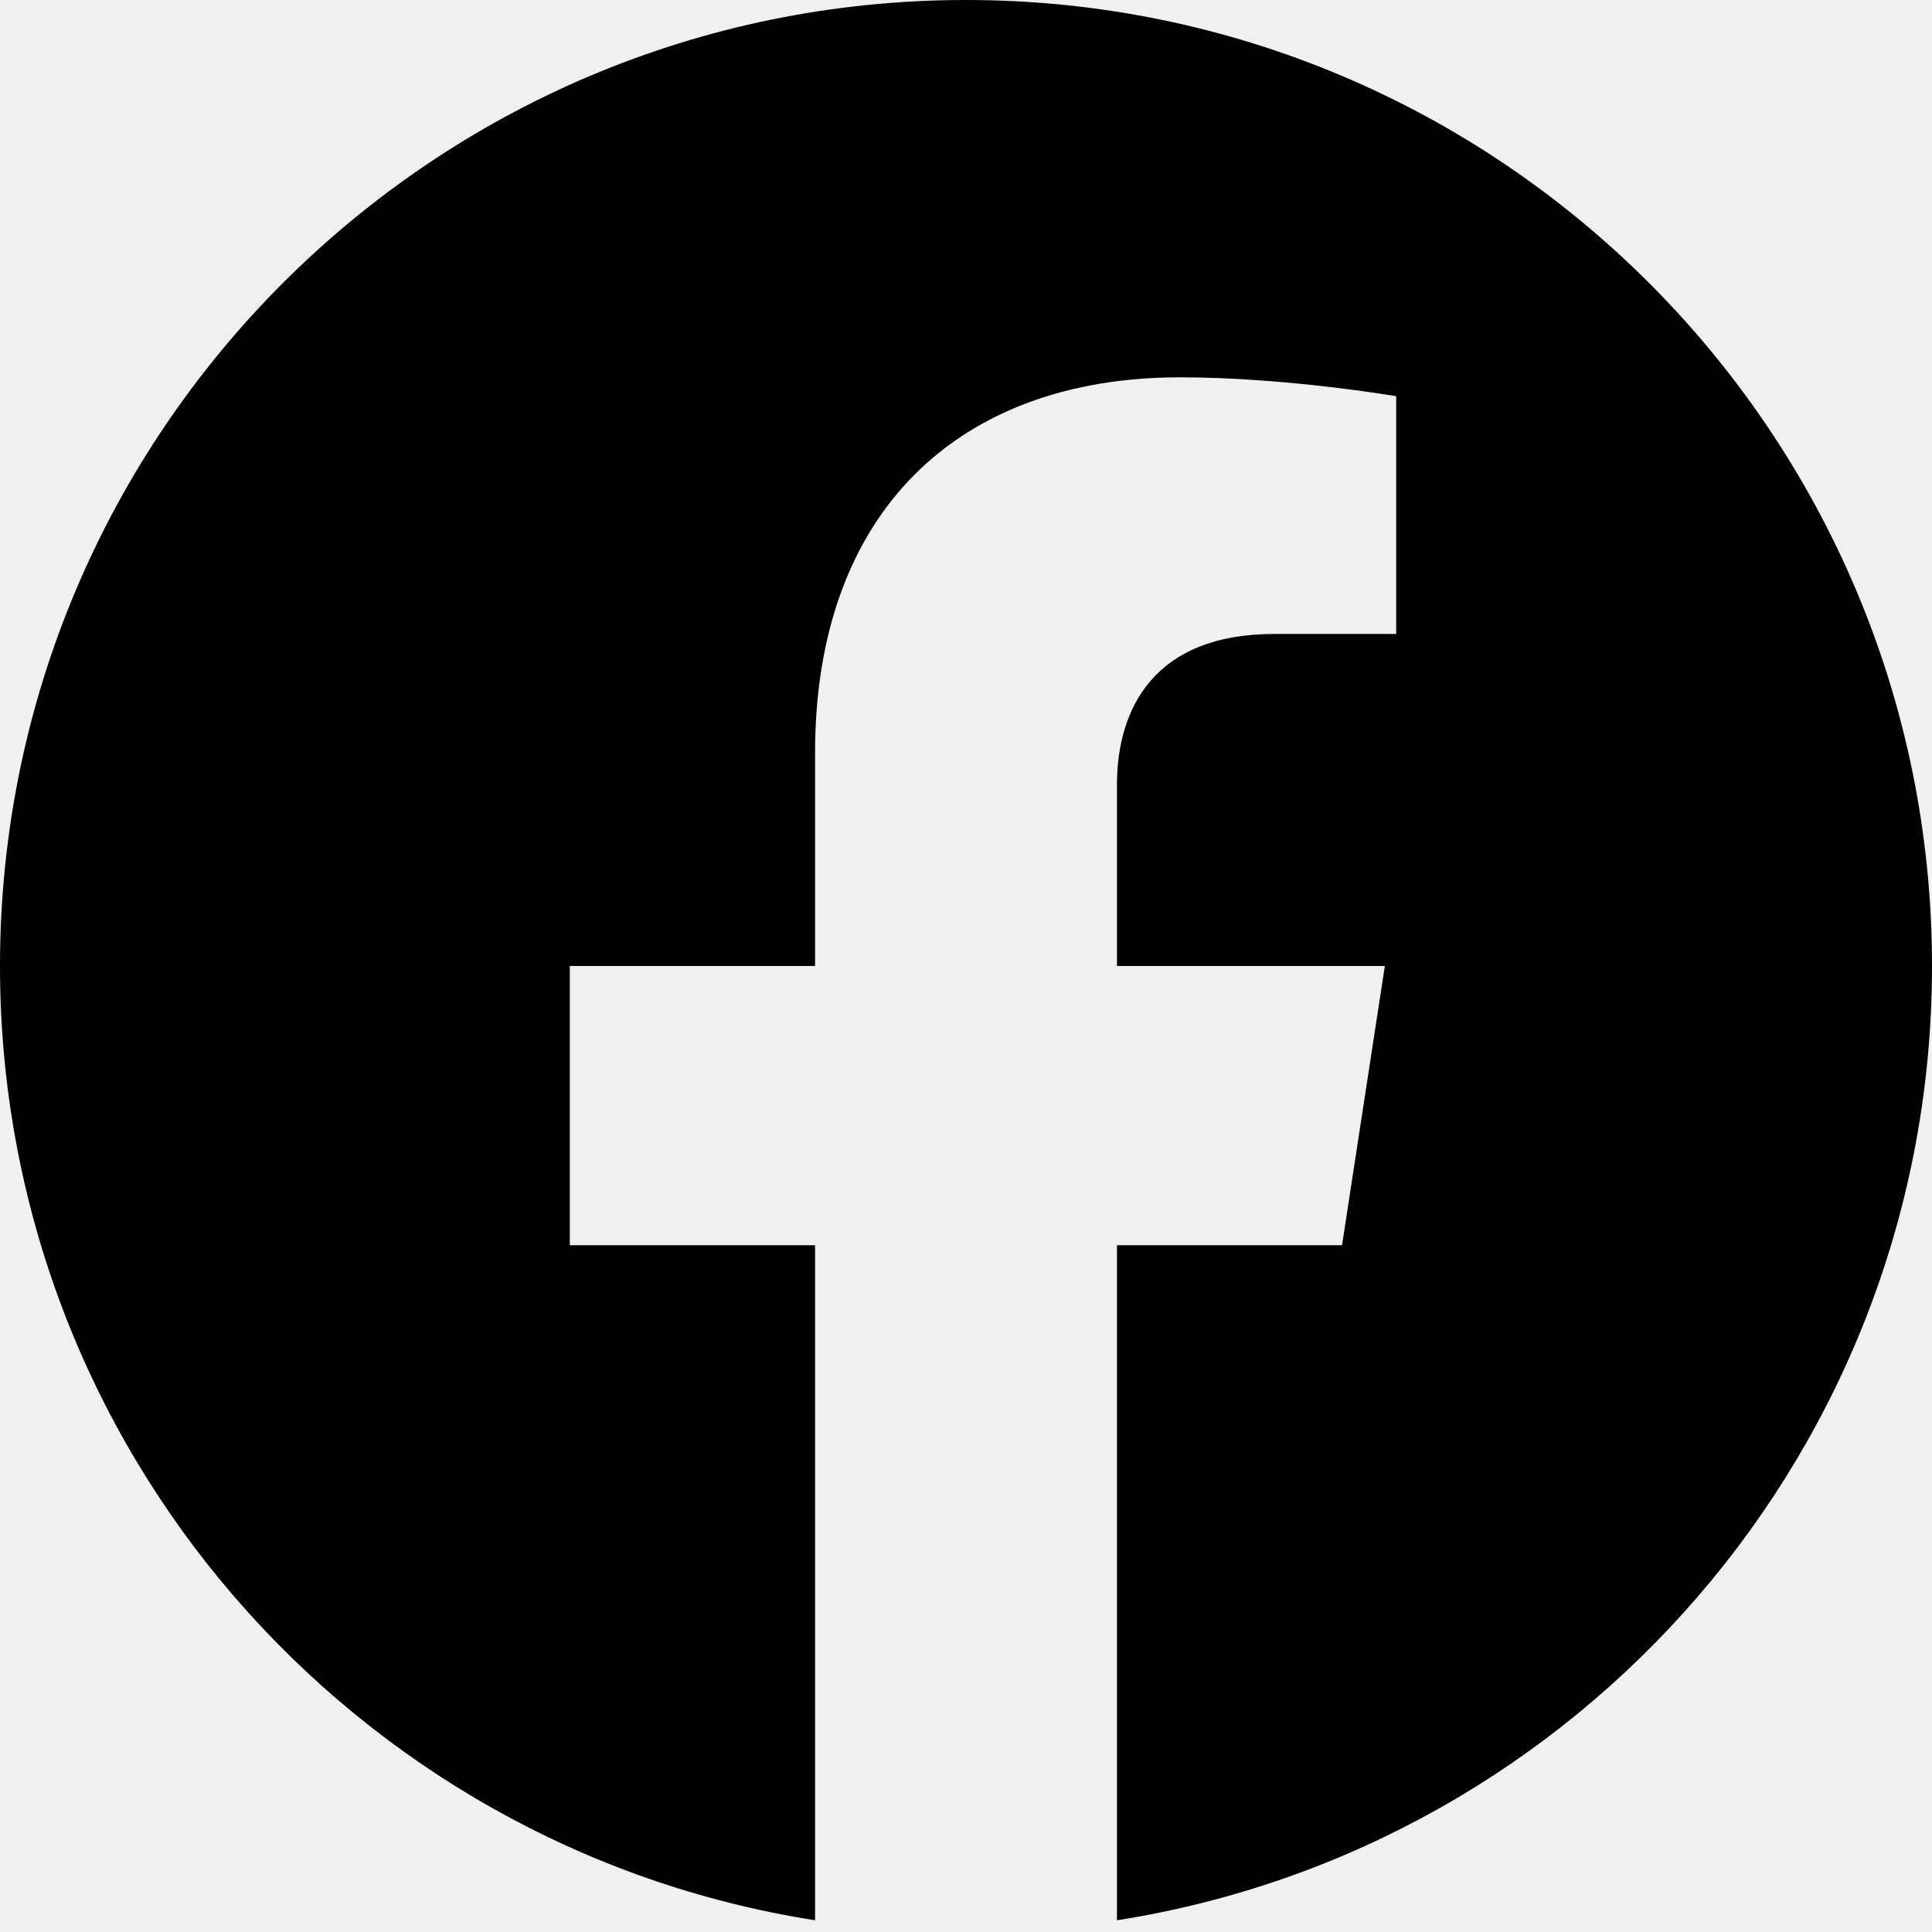
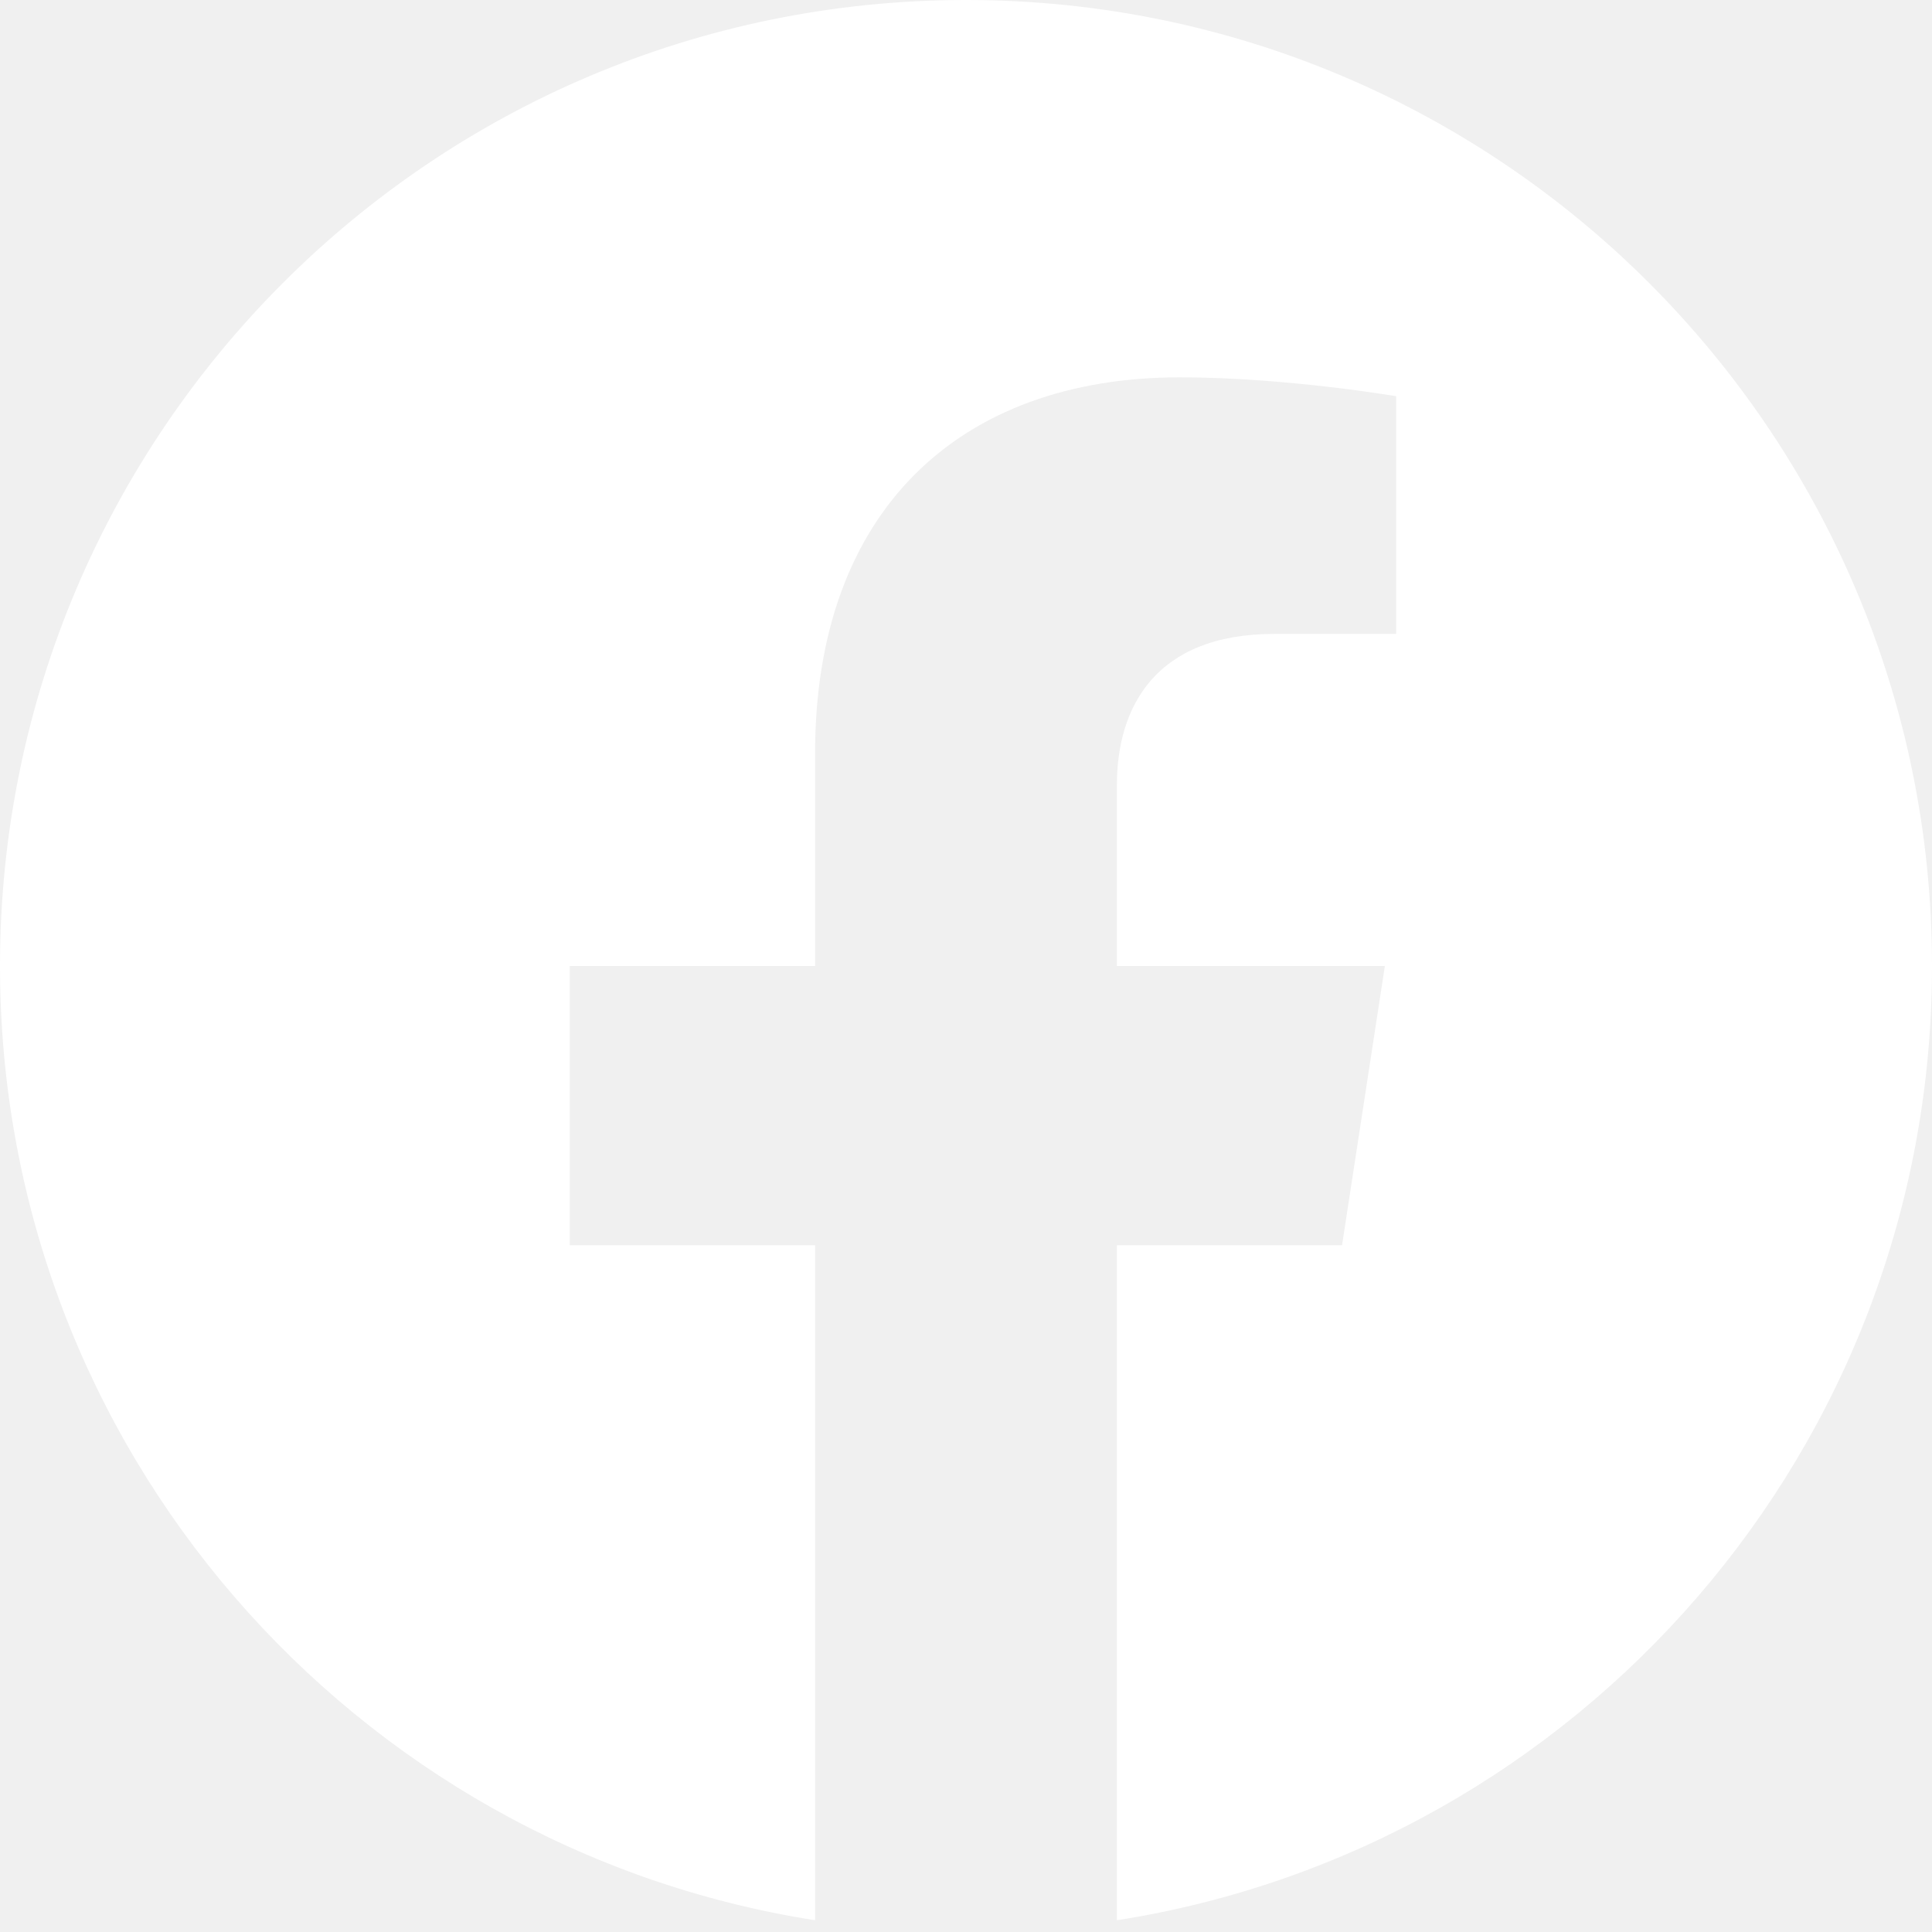
- <svg xmlns="http://www.w3.org/2000/svg" width="30" height="30" viewBox="0 0 30 30" fill="none">
-   <g clip-path="url(#clip0_412_121)">
-     <path d="M30 15C30 6.716 23.284 0 15 0C6.716 0 0 6.716 0 15C0 22.487 5.485 28.692 12.656 29.818V19.336H8.848V15H12.656V11.695C12.656 7.936 14.896 5.859 18.322 5.859C19.963 5.859 21.68 6.152 21.68 6.152V9.844H19.788C17.925 9.844 17.344 11 17.344 12.188V15H21.504L20.839 19.336H17.344V29.818C24.515 28.692 30 22.487 30 15Z" fill="black" />
+ <svg xmlns="http://www.w3.org/2000/svg" width="36" height="36" viewBox="0 0 36 36" fill="none">
+   <g clip-path="url(#clip0_412_88)">
+     <path d="M36 18C36 8.059 27.941 0 18 0C8.059 0 0 8.059 0 18C0 26.984 6.582 34.431 15.188 35.781V23.203H10.617V18H15.188V14.034C15.188 9.523 17.875 7.031 21.986 7.031C23.955 7.031 26.016 7.383 26.016 7.383V11.812H23.746C21.51 11.812 20.812 13.2 20.812 14.625V18H25.805L25.007 23.203H20.812V35.781C29.418 34.431 36 26.984 36 18Z" fill="white" />
  </g>
  <defs>
-     <clipPath id="clip0_412_121">
-       <rect width="30" height="30" fill="white" />
+     <clipPath id="clip0_412_88">
+       <rect width="36" height="36" fill="white" />
    </clipPath>
  </defs>
</svg>
